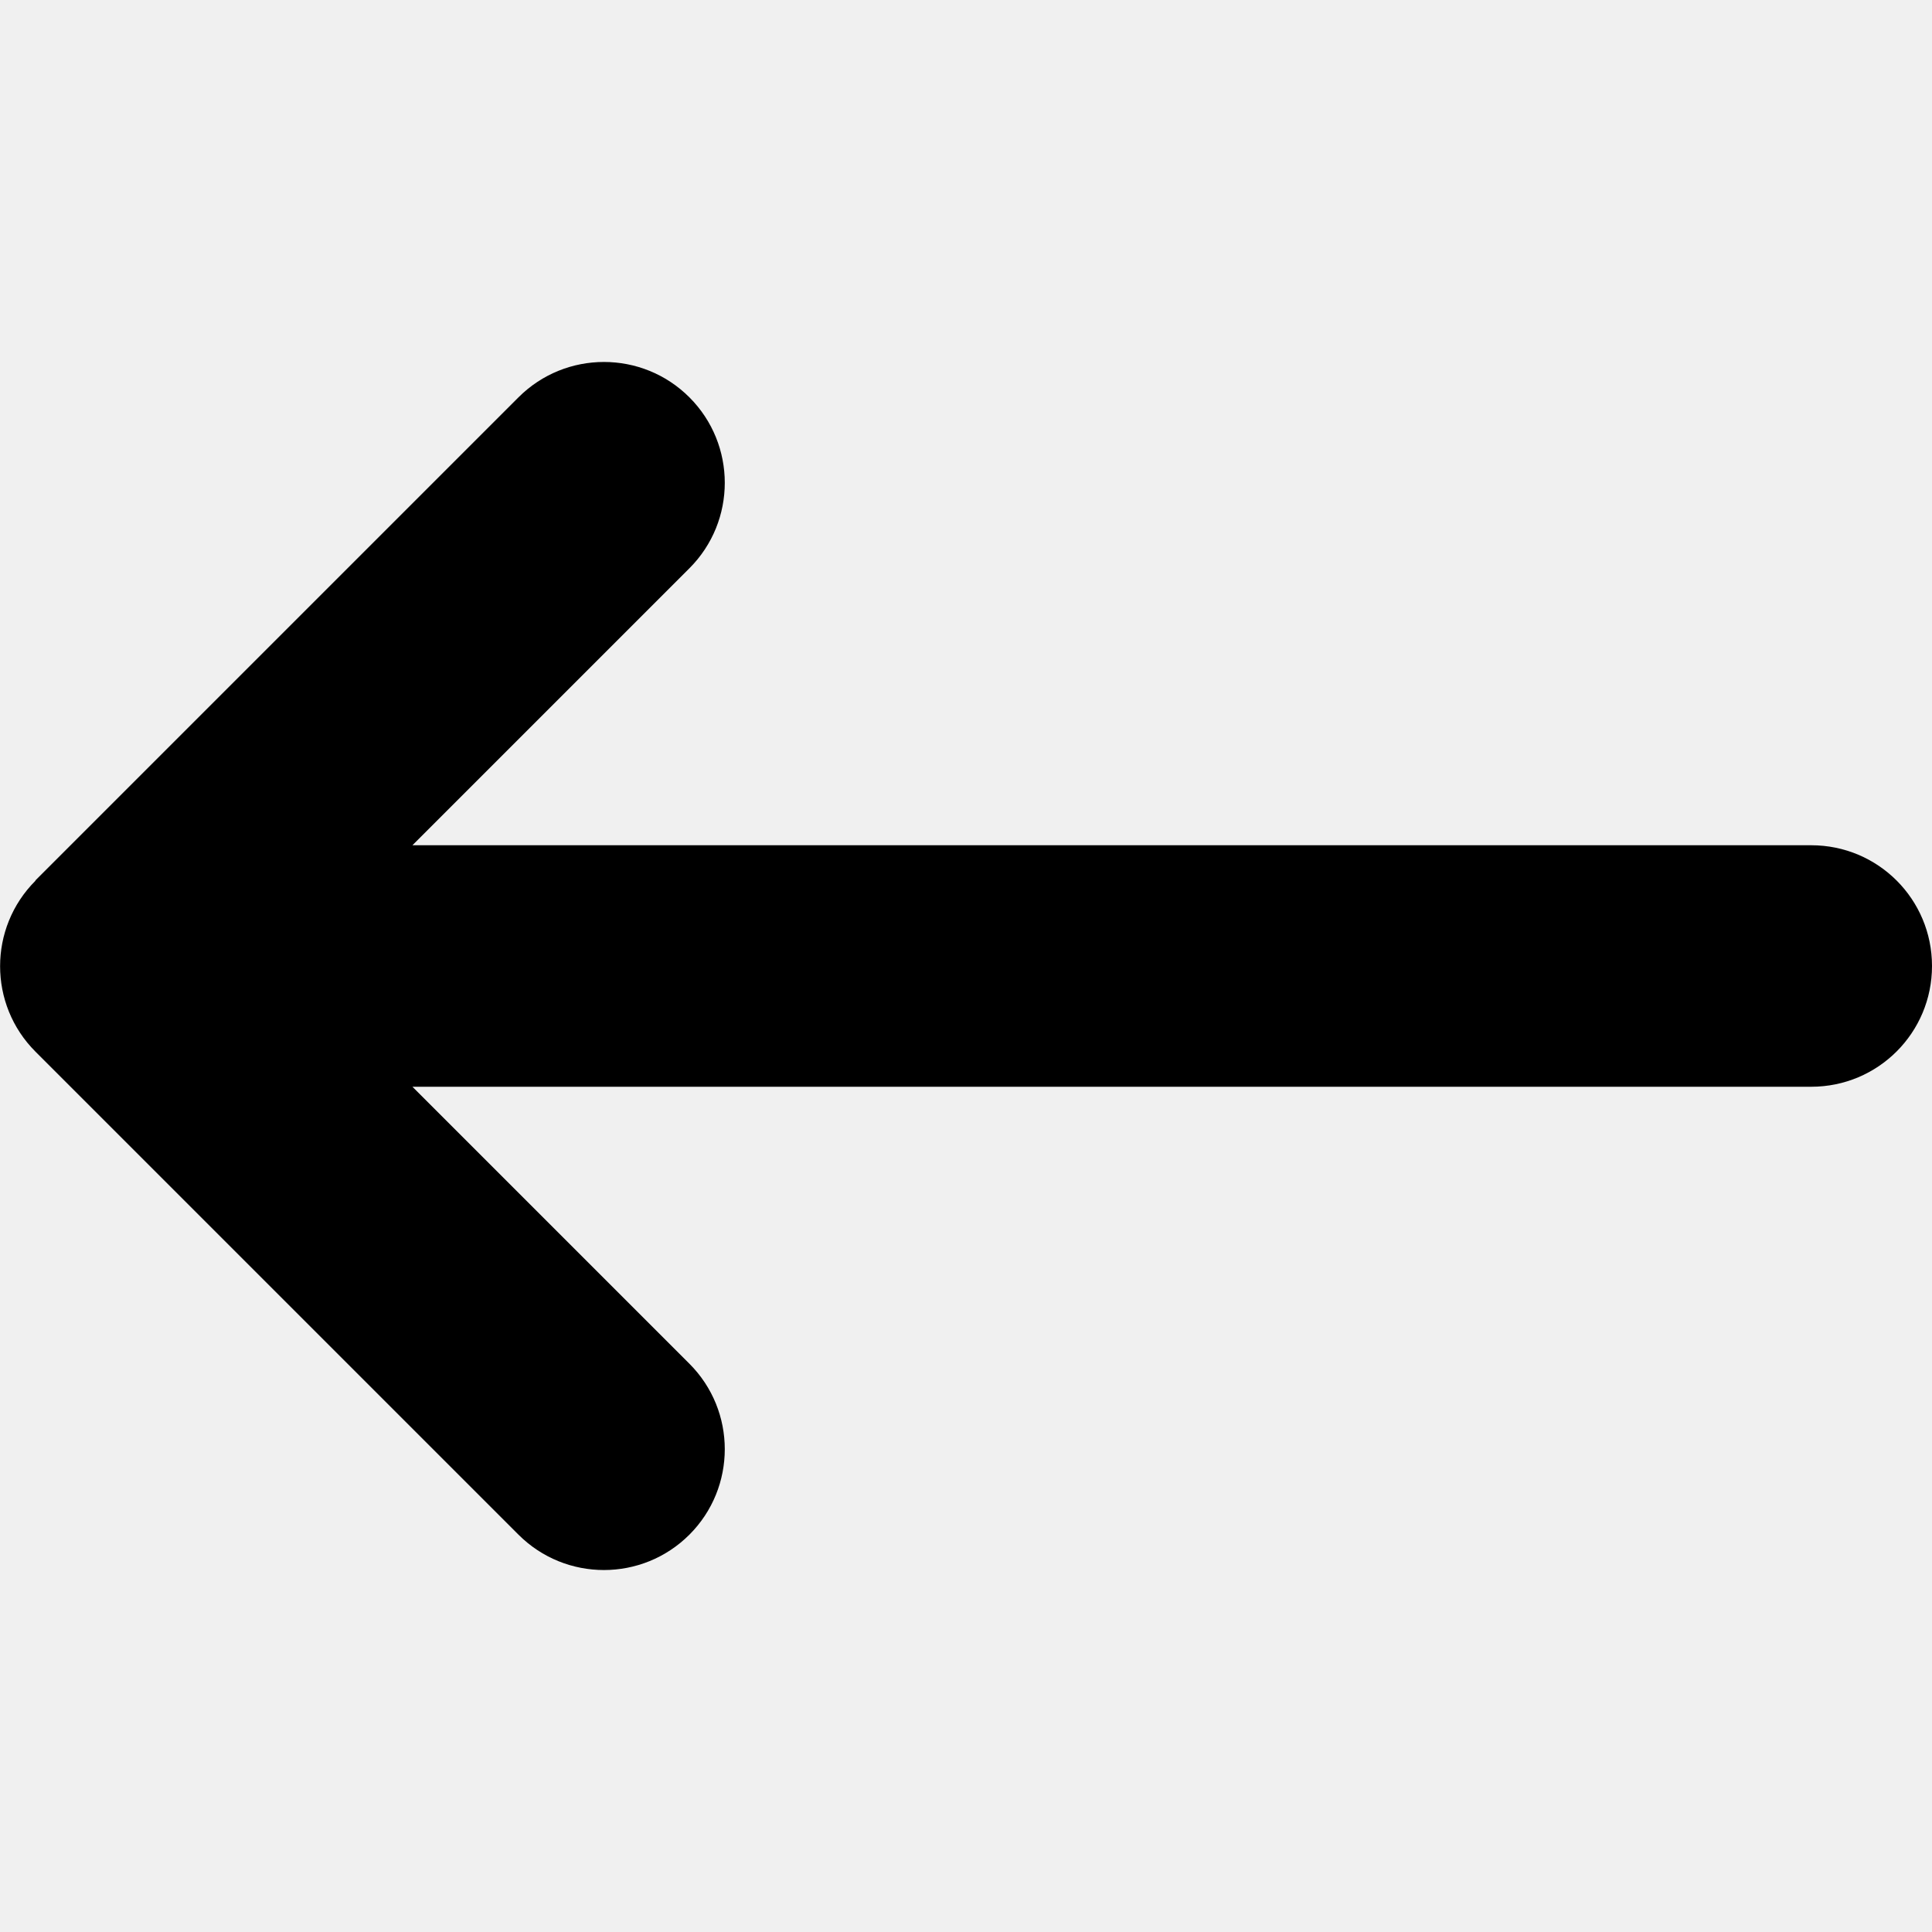
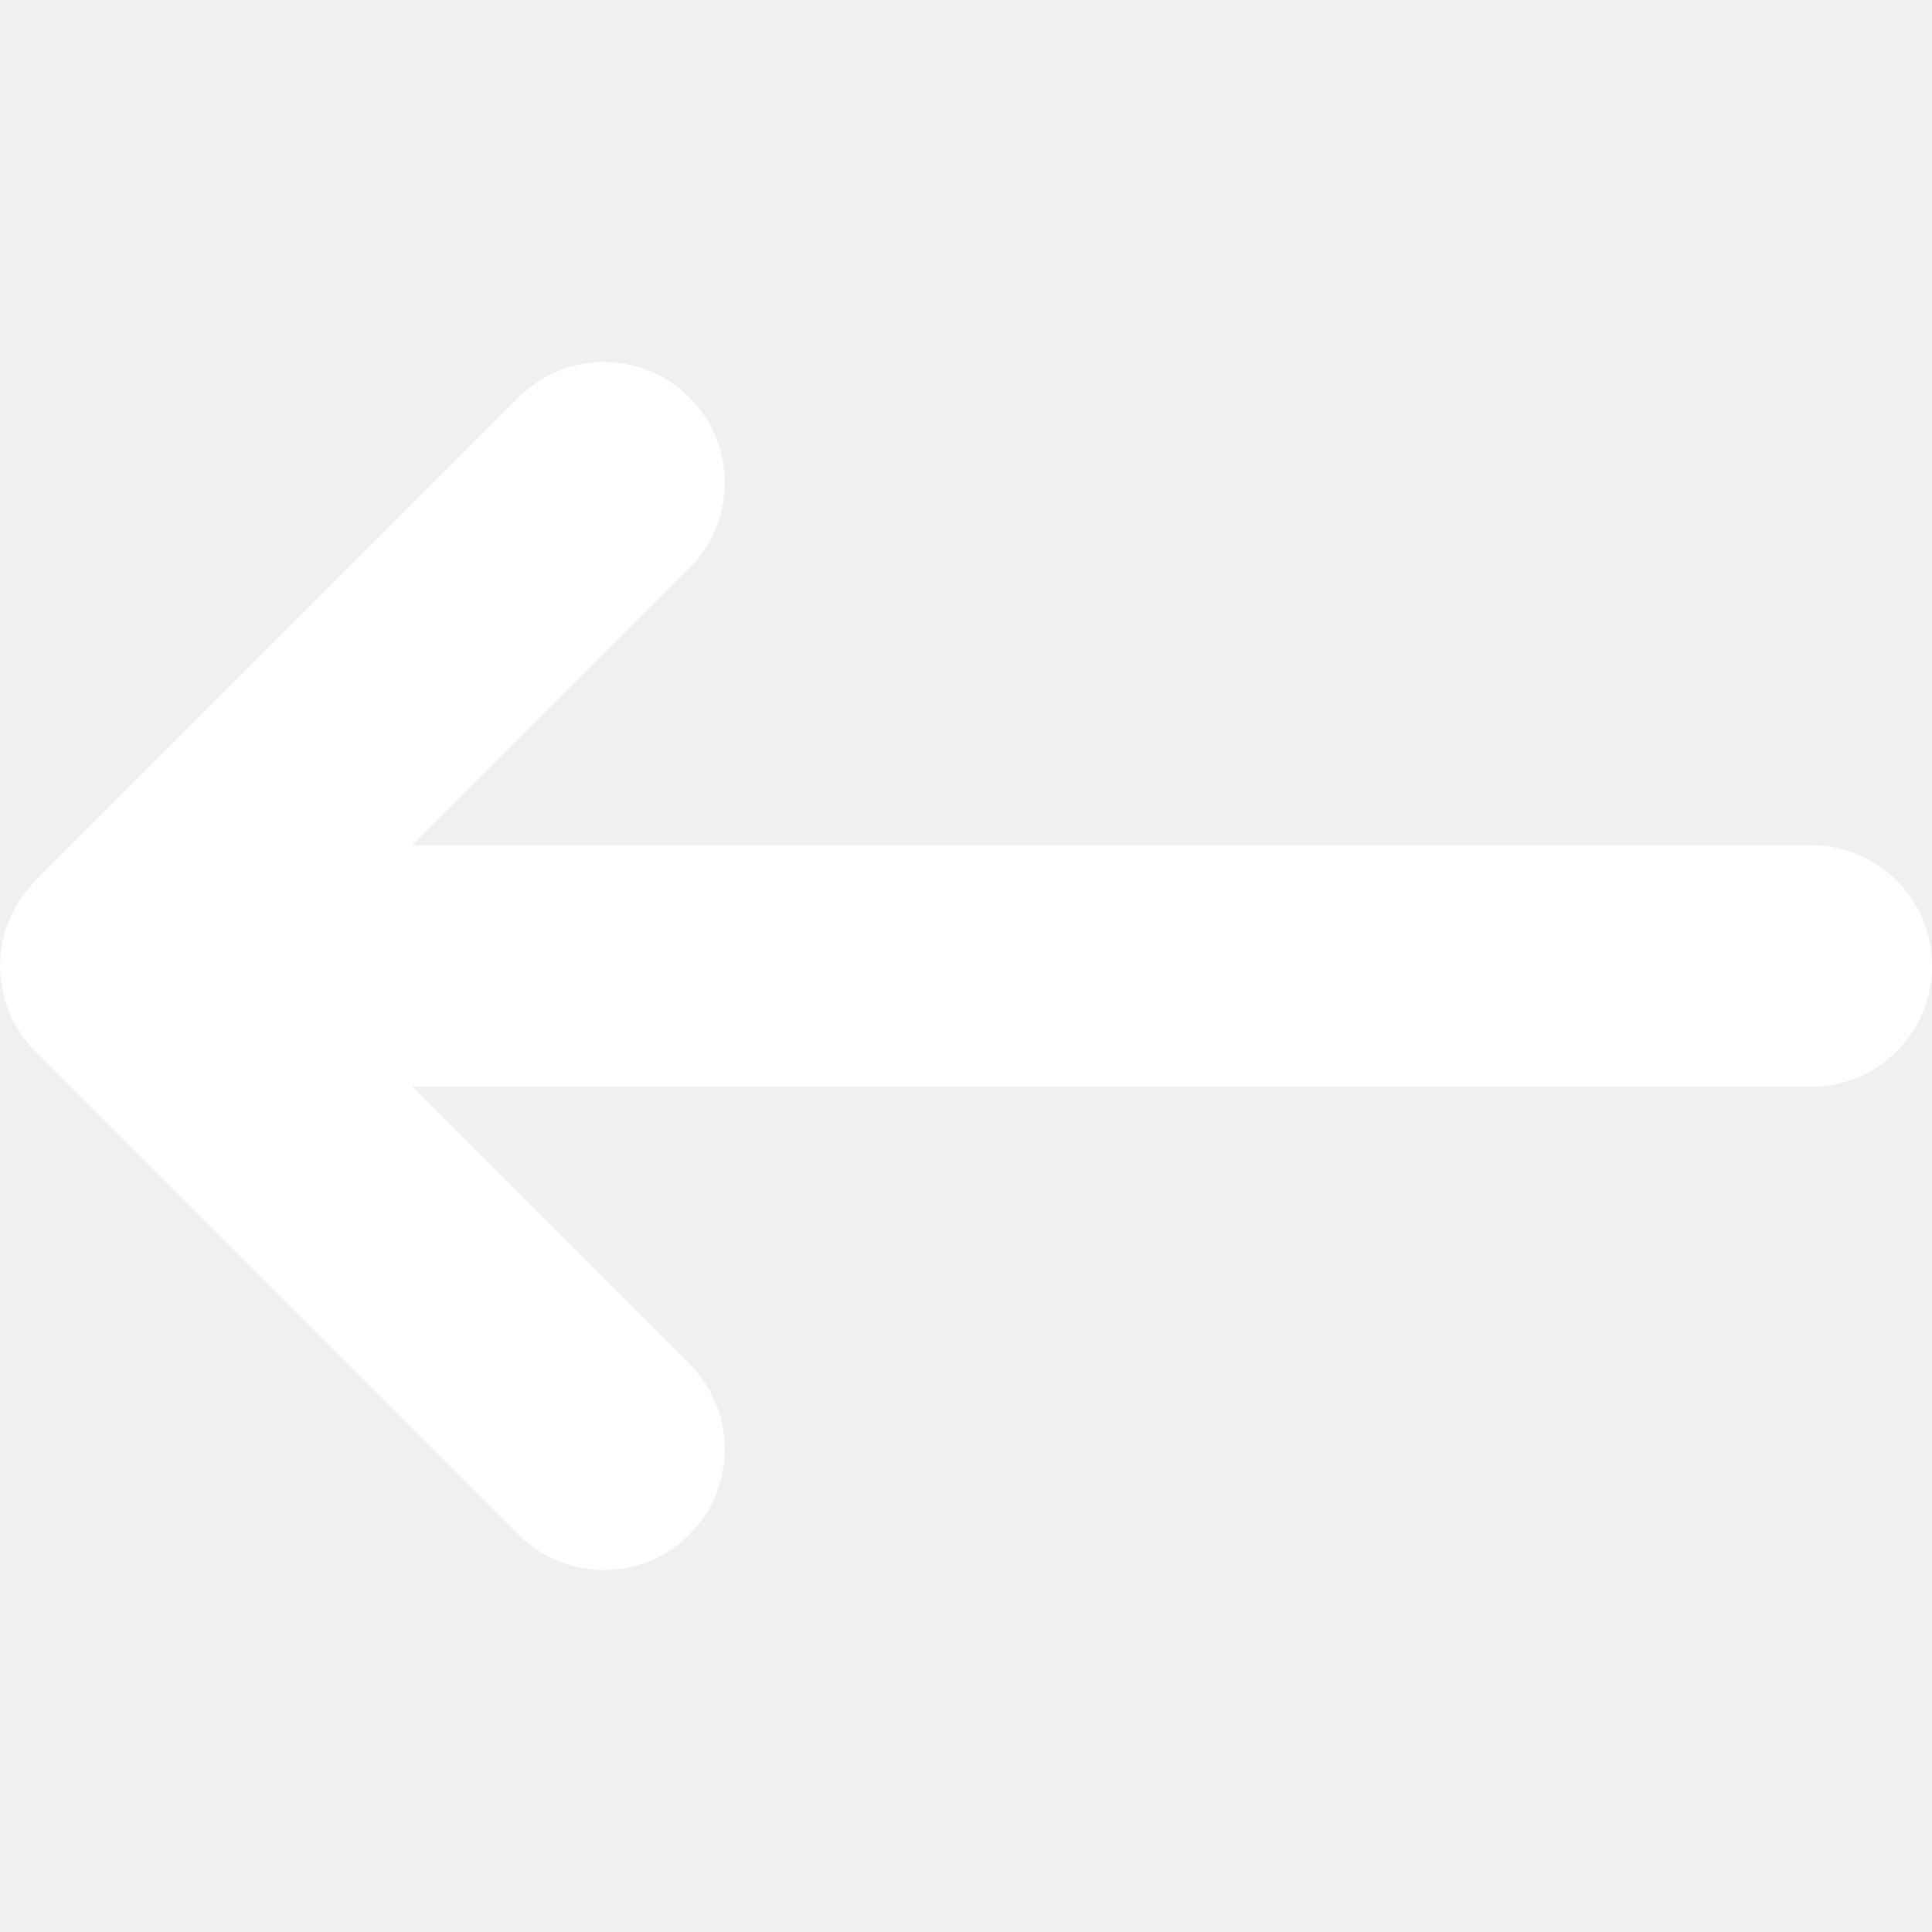
<svg xmlns="http://www.w3.org/2000/svg" height="10" width="10" viewBox="0 0 512 512">
-   <path d="M9.4 233.4c-12.5 12.5-12.5 32.8 0 45.3l128 128c12.5 12.5 32.8 12.5 45.3 0s12.5-32.8 0-45.3L109.3 288 480 288c17.7 0 32-14.3 32-32s-14.3-32-32-32l-370.7 0 73.4-73.4c12.5-12.5 12.5-32.8 0-45.3s-32.8-12.5-45.3 0l-128 128z" />
+   <path fill="white" d="M9.4 233.4c-12.5 12.5-12.5 32.8 0 45.3l128 128c12.5 12.5 32.8 12.5 45.3 0s12.5-32.8 0-45.3L109.3 288 480 288c17.7 0 32-14.3 32-32s-14.3-32-32-32l-370.7 0 73.4-73.4c12.5-12.5 12.5-32.8 0-45.3s-32.8-12.5-45.3 0l-128 128z" />
</svg>
